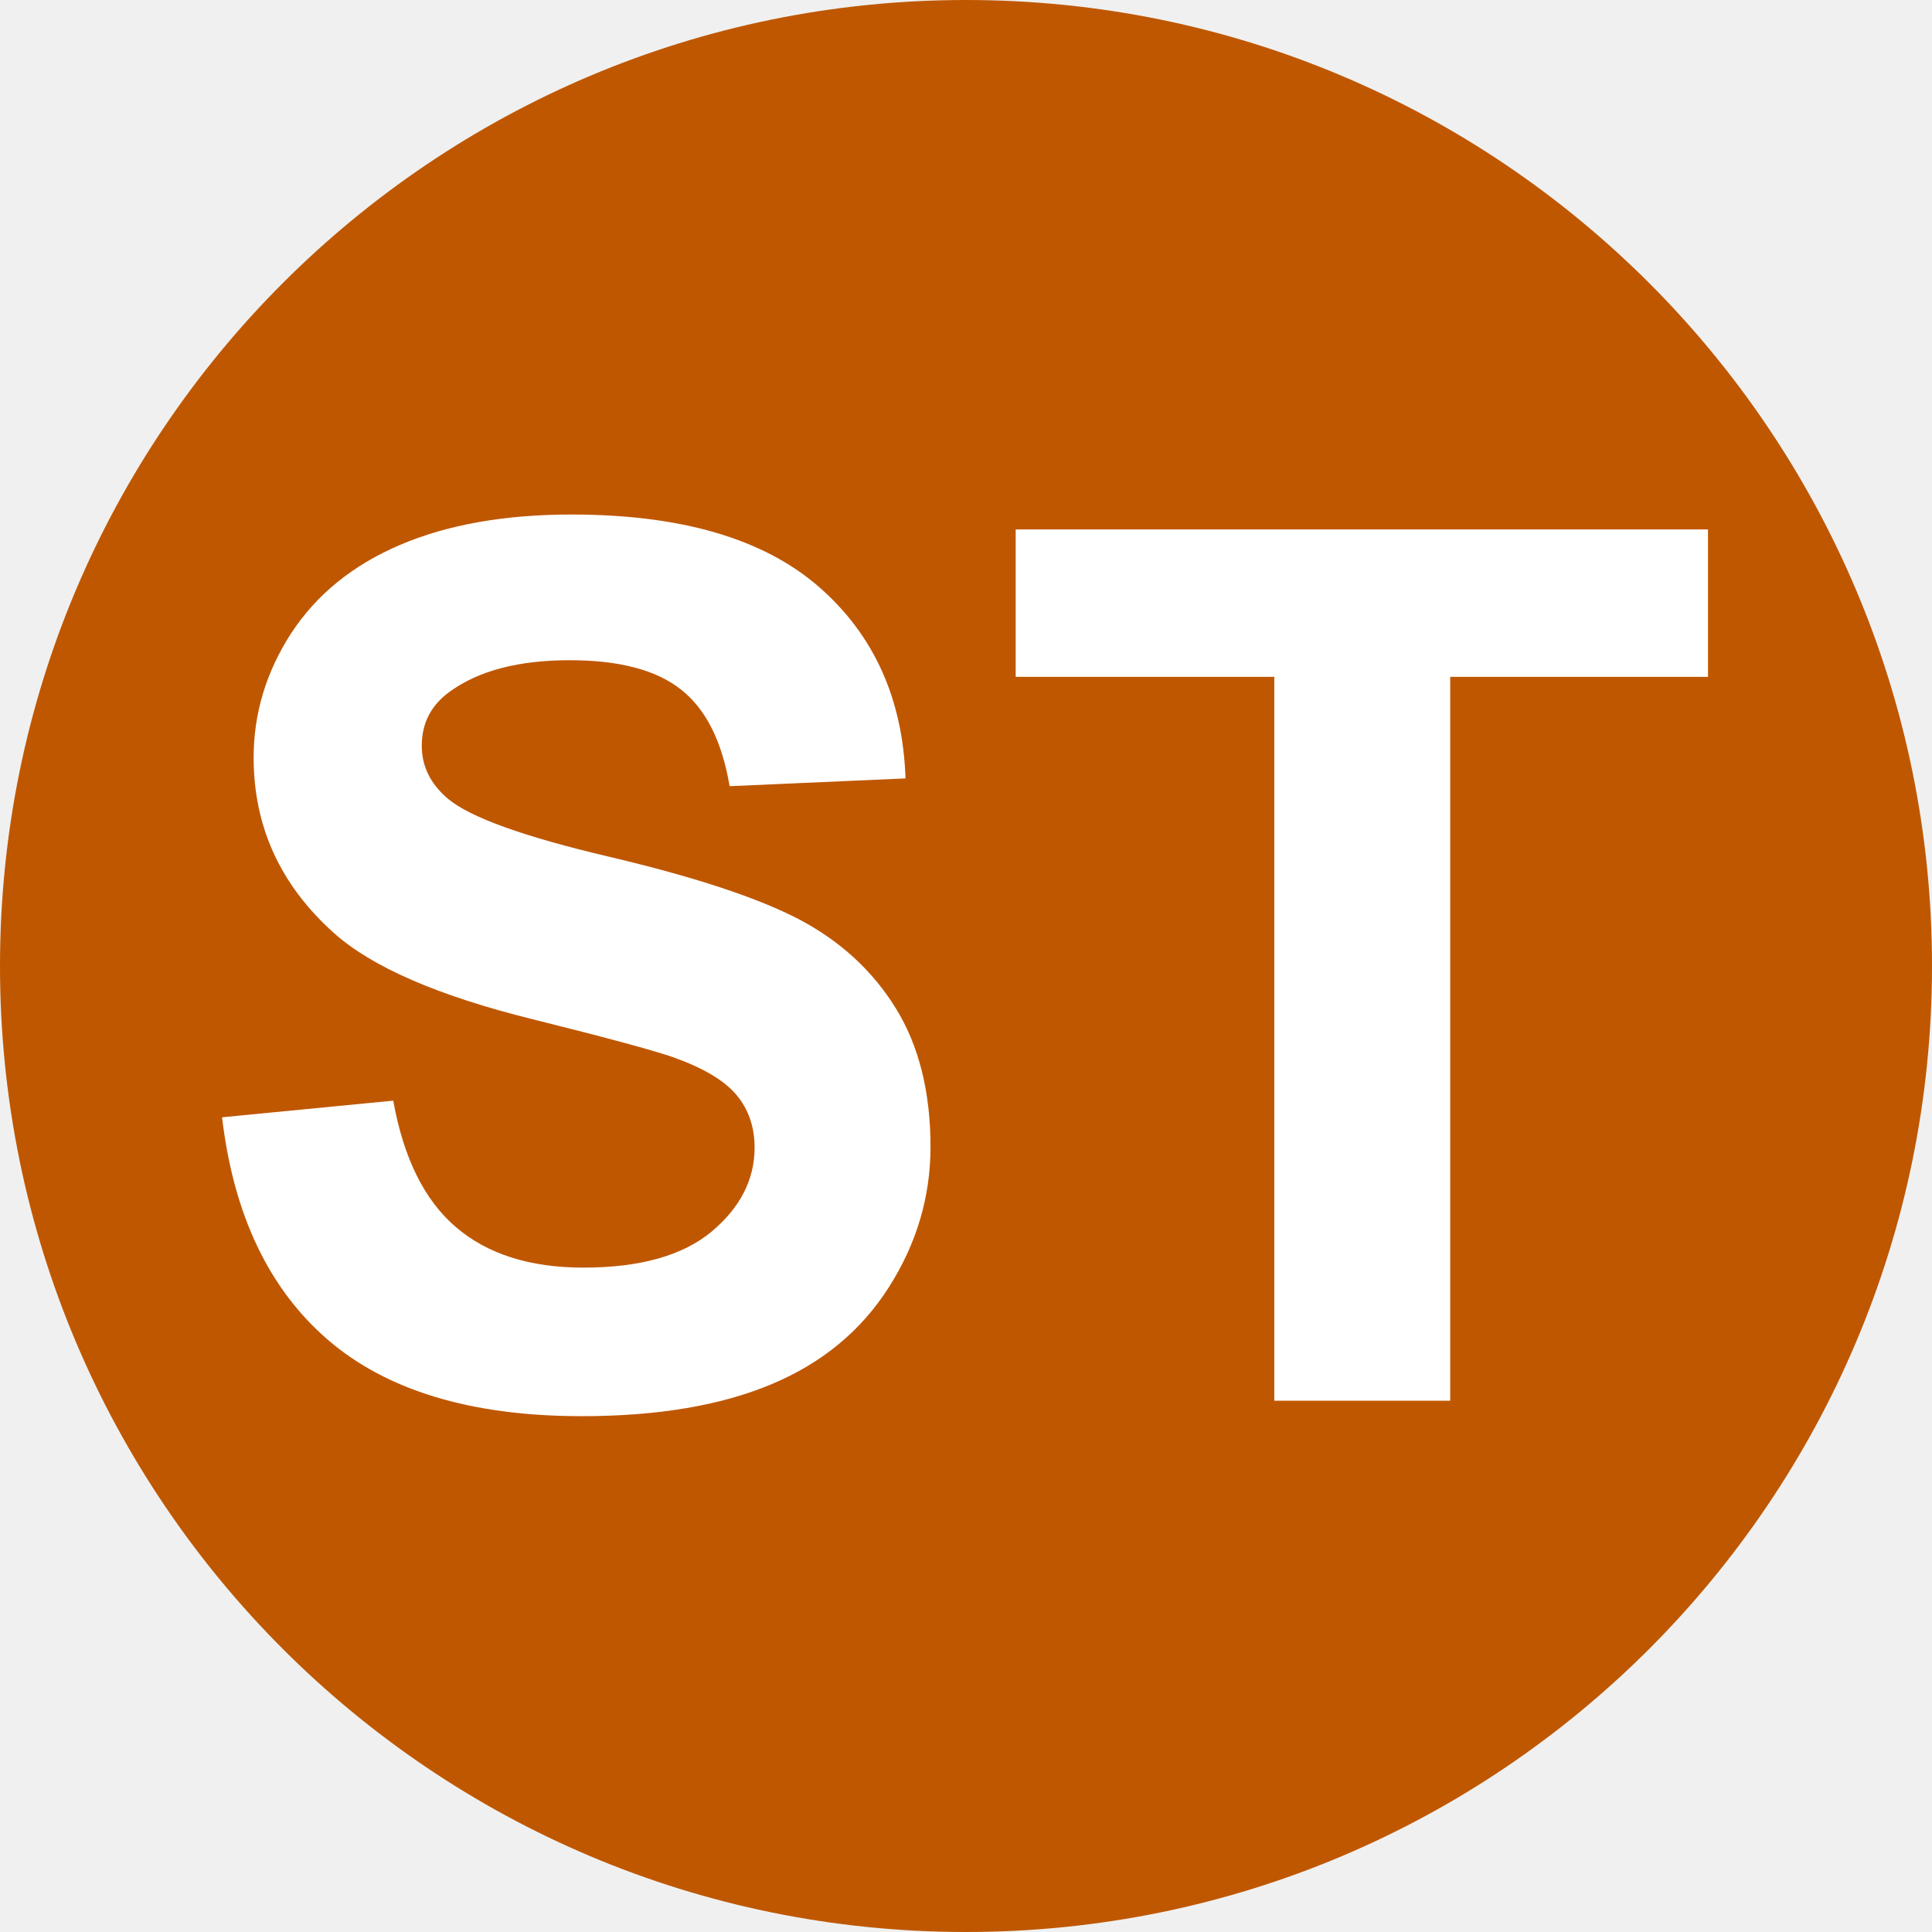
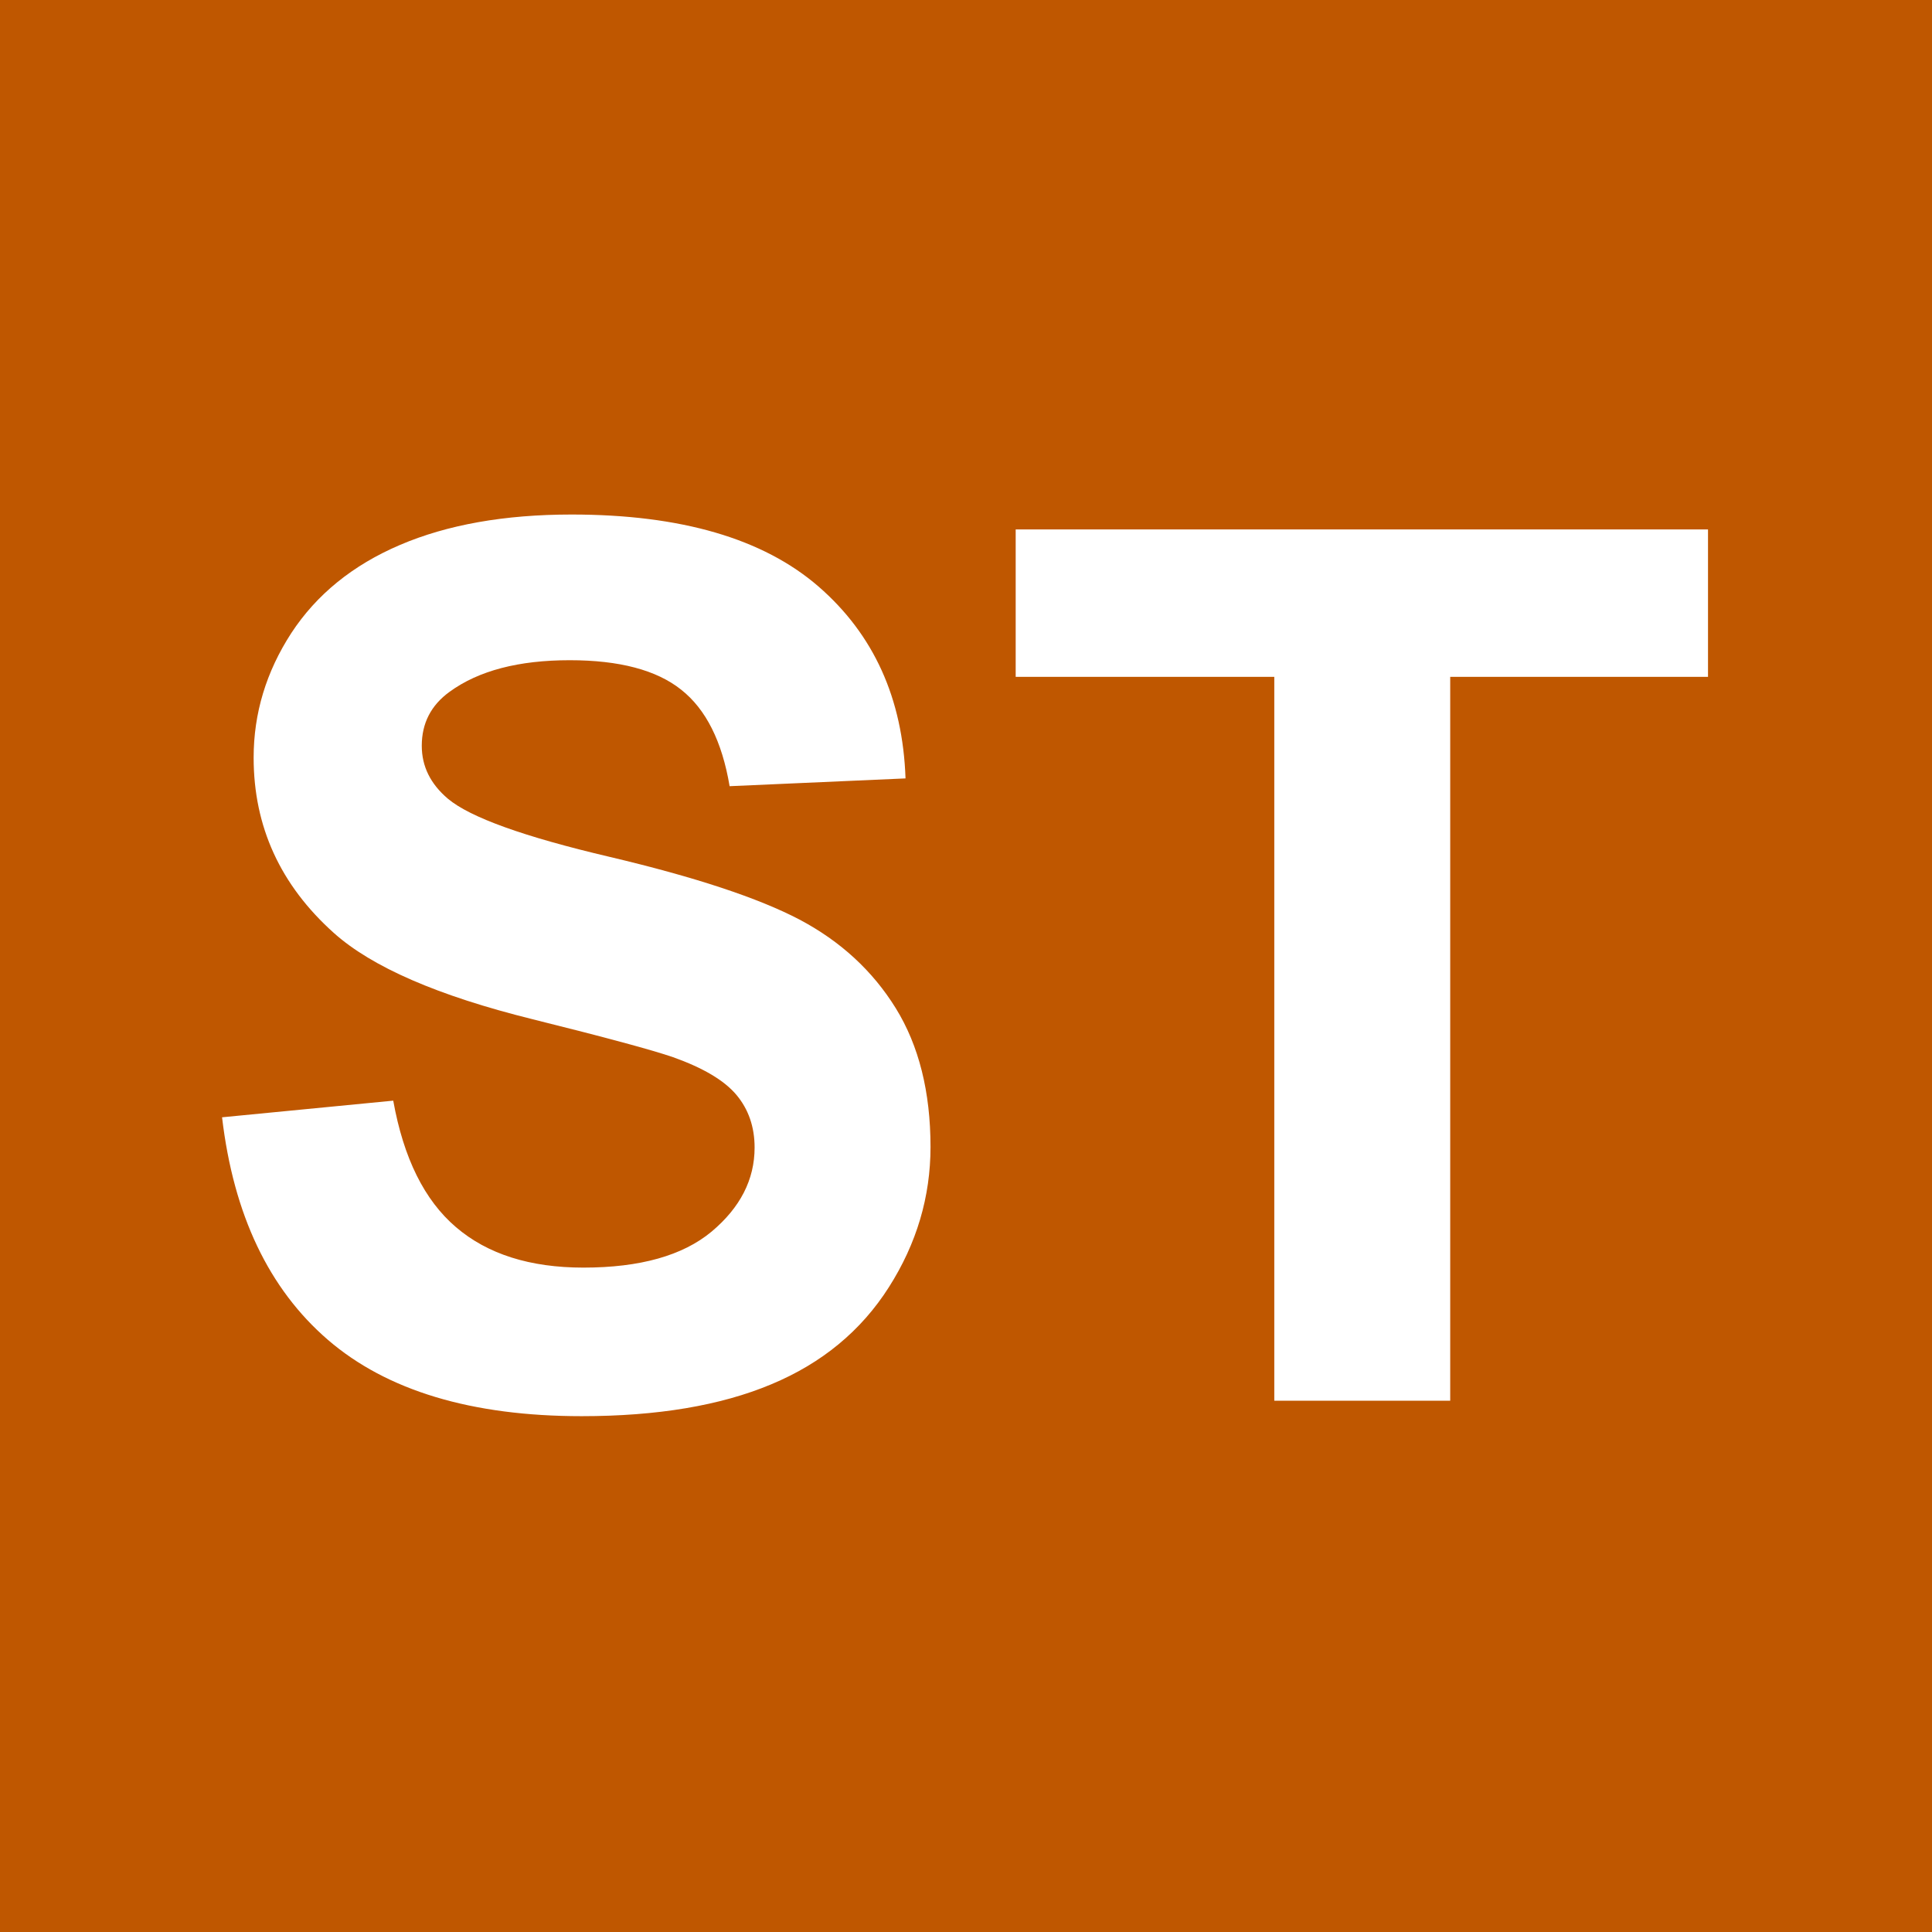
<svg xmlns="http://www.w3.org/2000/svg" viewBox="0 0 64 64" role="img" aria-labelledby="title" shape-rendering="geometricPrecision">
-   <circle cx="32" cy="32" r="32" fill="#bf5700" />
+   <rect width="64" height="64" fill="#bf5700" />
  <g fill="#ffffff" transform="translate(5.9 9.9) scale(1.12)">
    <path transform="translate(0 32.58984)" d="M1.301-8.383l5.062-.492c.305 1.699.922 2.945 1.856 3.742.93.797 2.187 1.196 3.769 1.196 1.676 0 2.938-.356 3.789-1.063.848-.711 1.274-1.539 1.274-2.488 0-.61-.18-1.13-.535-1.555-.36-.43-.985-.8-1.875-1.117-.61-.211-1.997-.586-4.164-1.125-2.79-.692-4.747-1.543-5.872-2.551-1.582-1.418-2.371-3.145-2.371-5.184 0-1.312.371-2.539 1.113-3.683.746-1.14 1.817-2.012 3.219-2.61 1.398-.597 3.09-.898 5.07-.898 3.235 0 5.668.711 7.305 2.129 1.633 1.418 2.492 3.309 2.574 5.676l-5.203.23c-.223-1.324-.7-2.277-1.434-2.855-.73-.582-1.832-.871-3.293-.871-1.512 0-2.695.308-3.554.933-.551.399-.824.93-.824 1.598 0 .61.258 1.129.773 1.566.656.551 2.25 1.125 4.781 1.719 2.531.597 4.403 1.218 5.618 1.855 1.21.64 2.16 1.512 2.847 2.621.684 1.106 1.028 2.477 1.028 4.102 0 1.476-.41 2.859-1.23 4.148-.82 1.29-1.981 2.25-3.481 2.875C16.043.144 14.172.457 11.937.457c-3.257 0-5.761-.754-7.507-2.258C2.684-3.309 1.64-5.5 1.3-8.383Z" />
    <path transform="translate(24 32.58984)" d="M8.422 0v-21.41H.773v-4.36H21.25v4.36h-7.625V0Z" />
  </g>
</svg>
